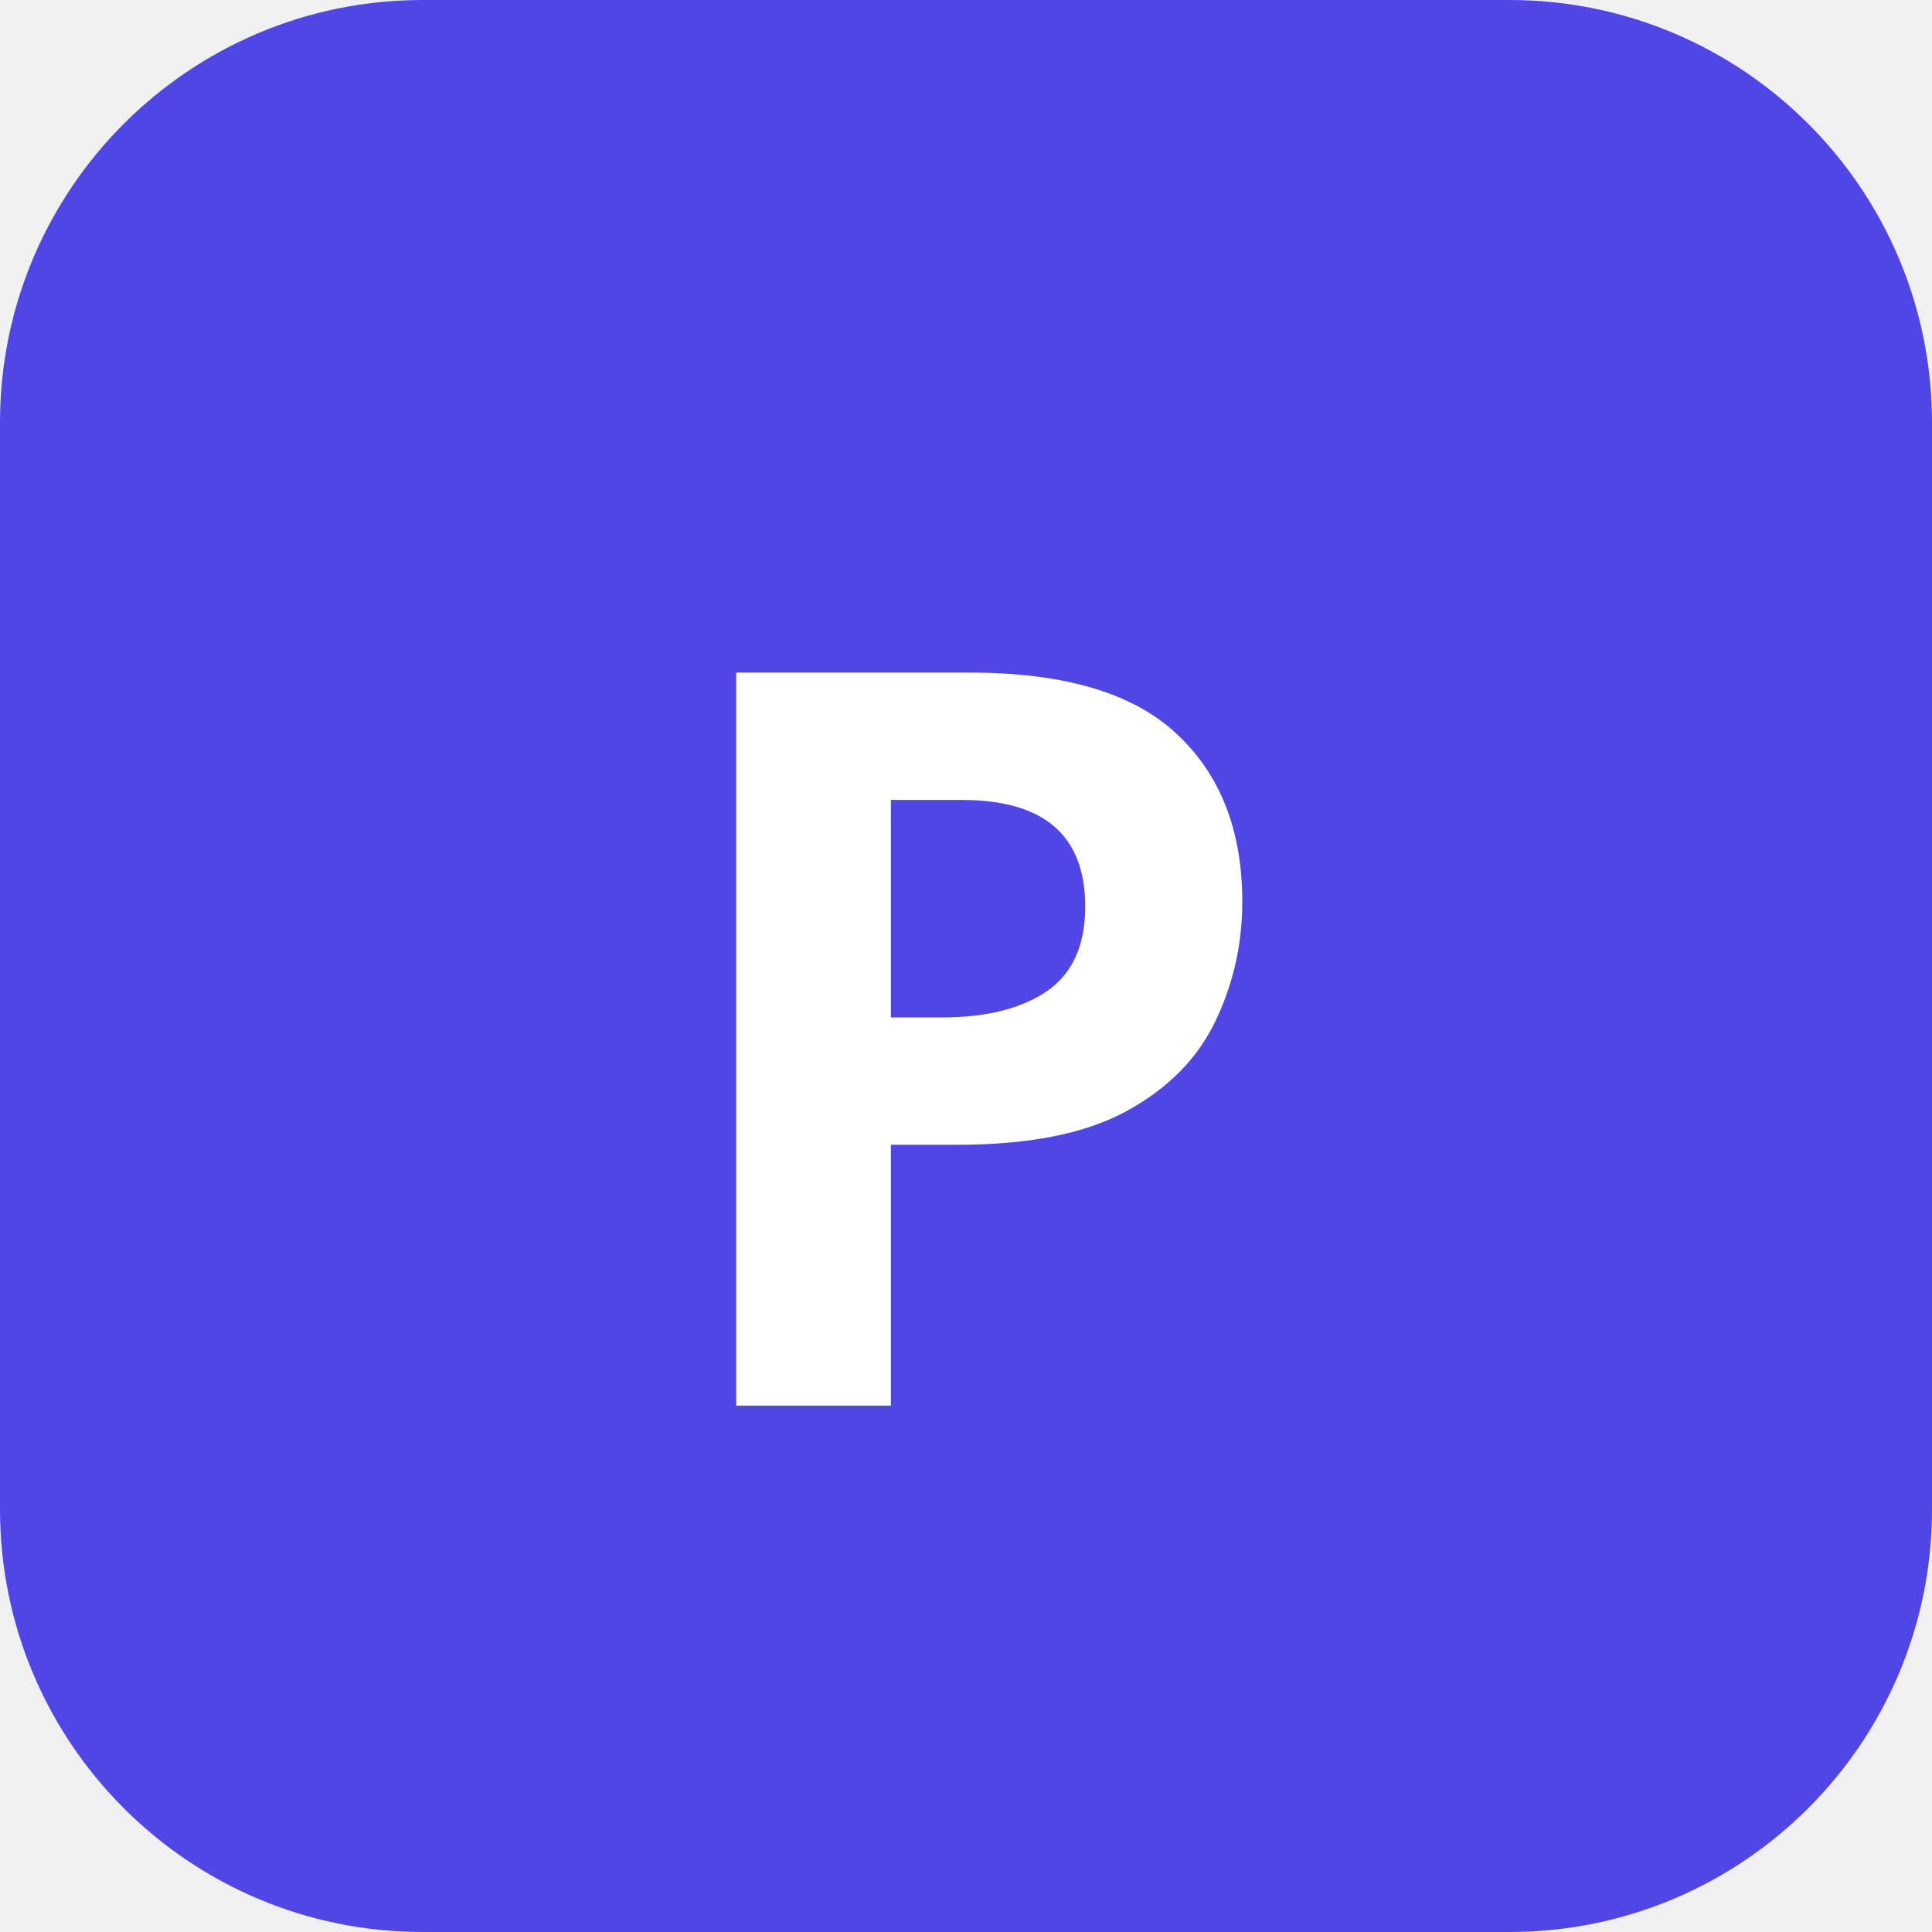
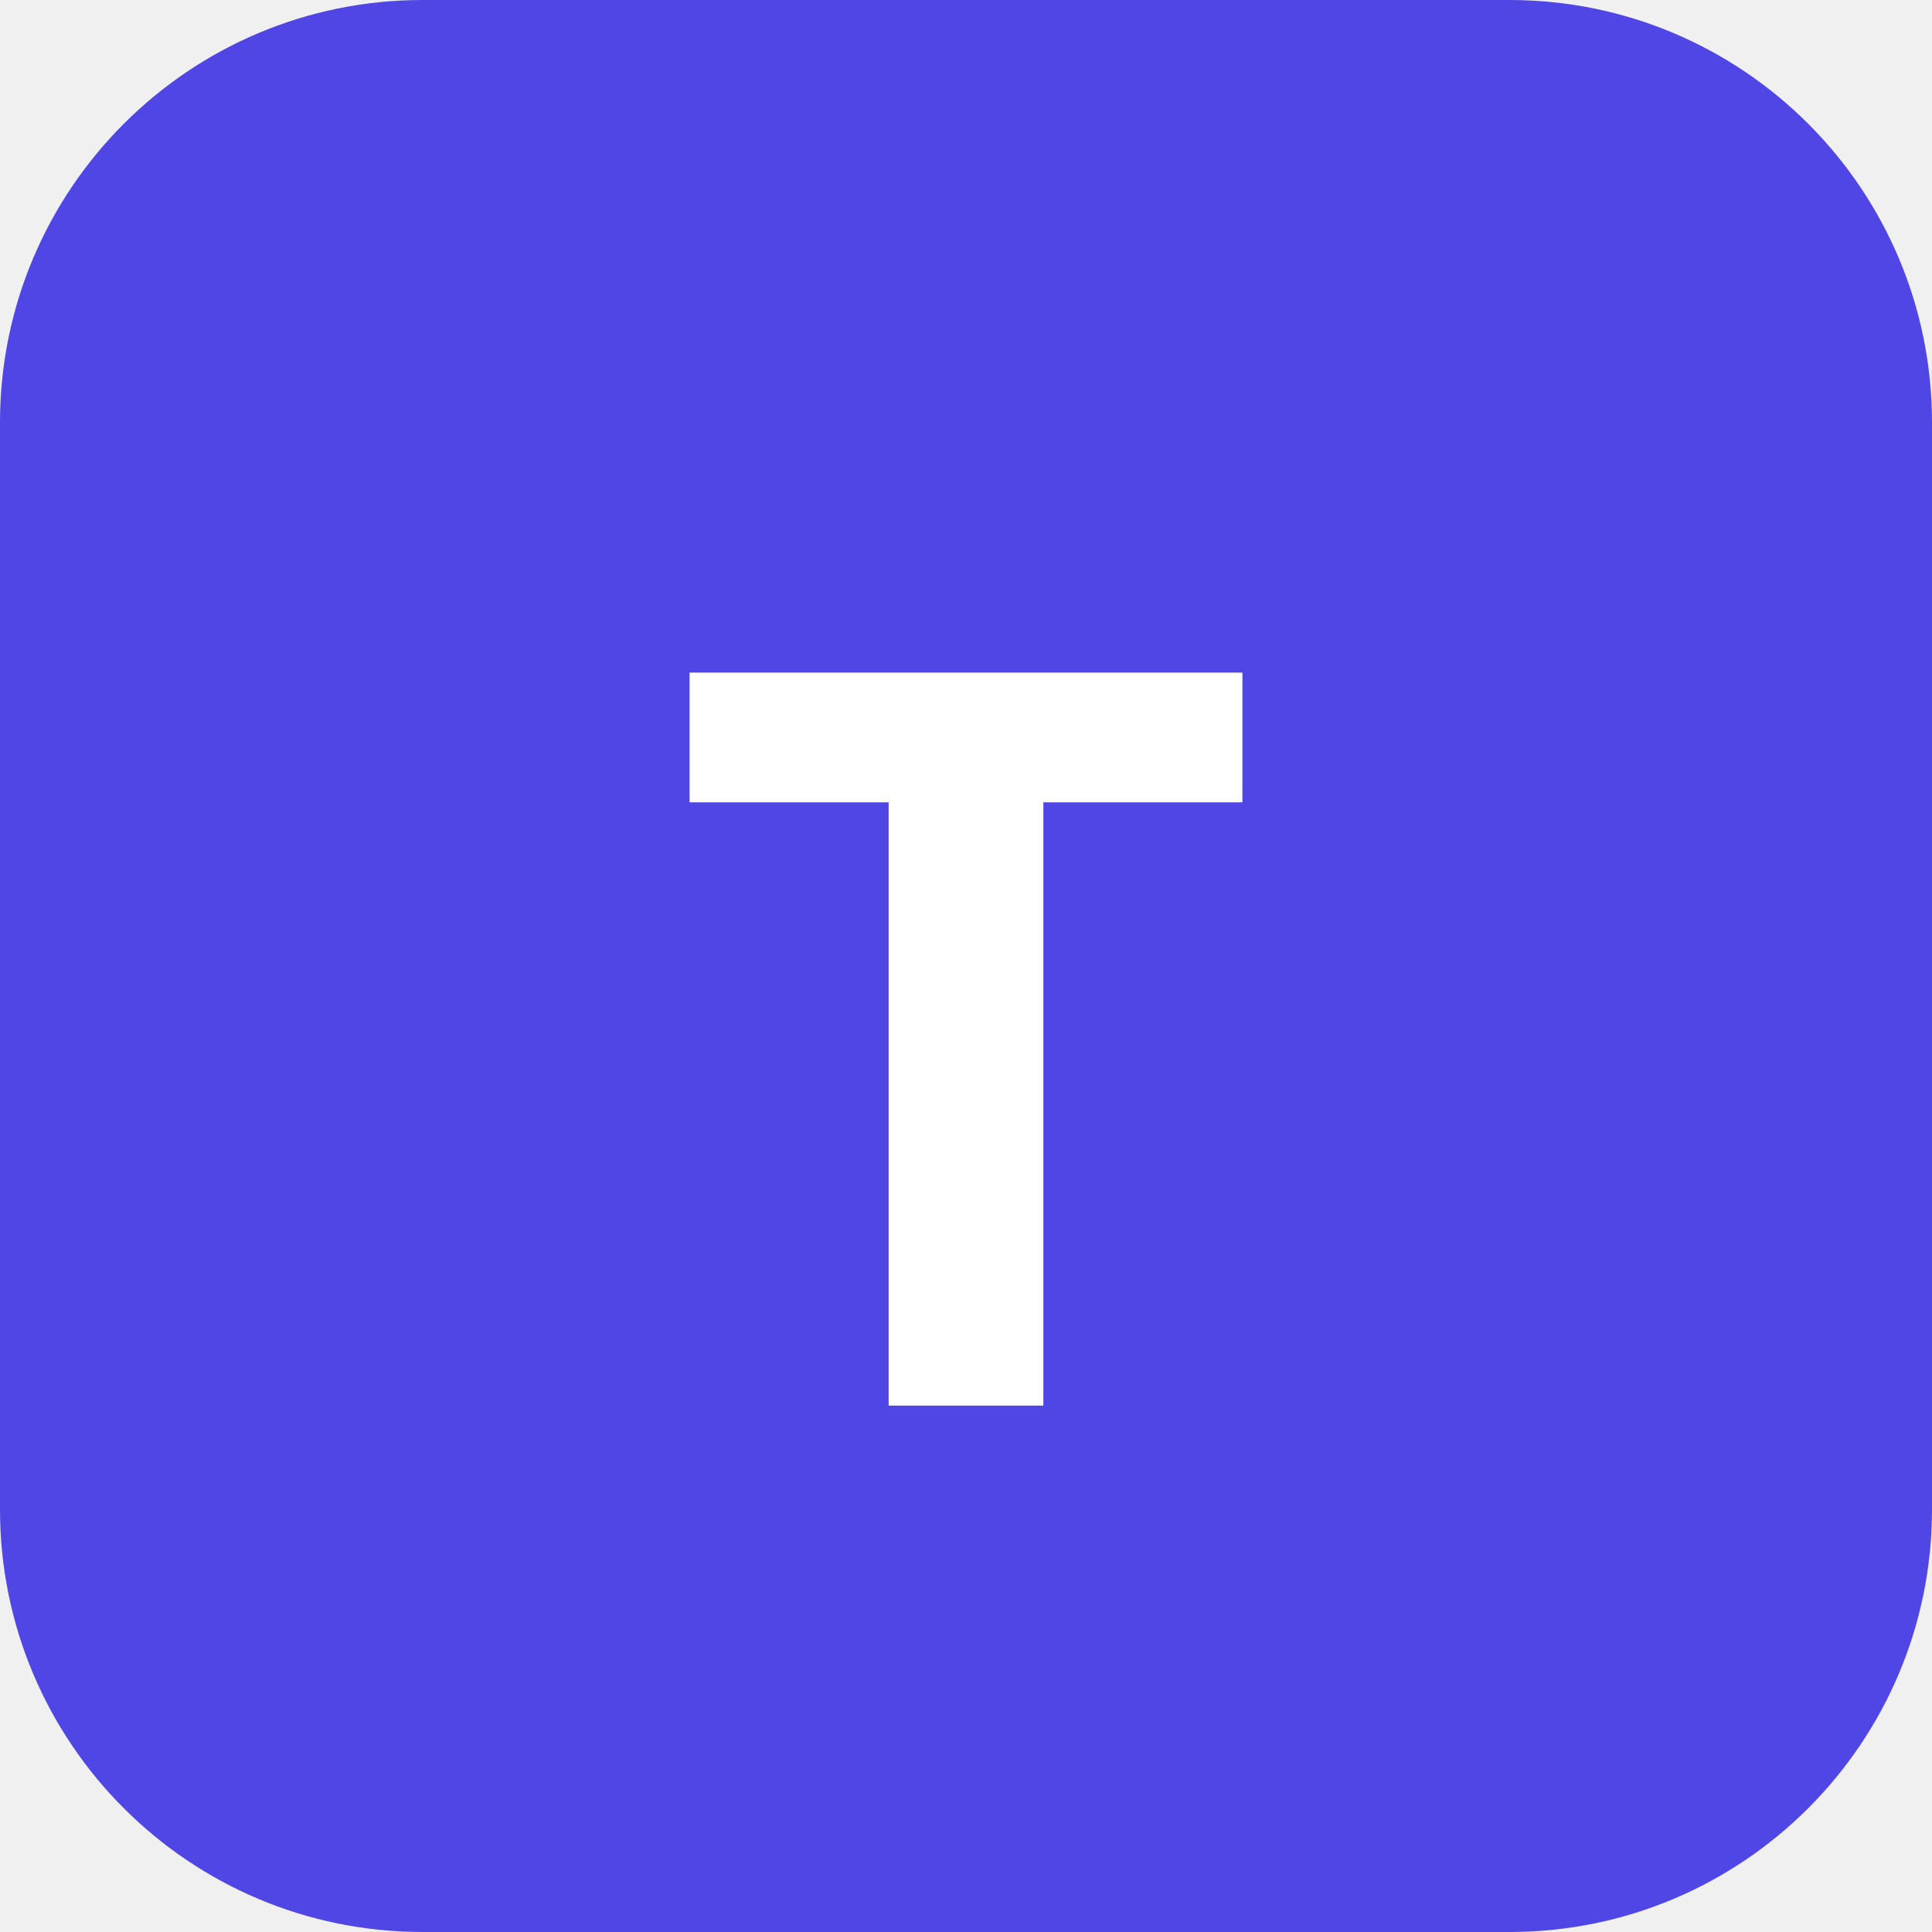
<svg xmlns="http://www.w3.org/2000/svg" viewBox="0 0 64 64">
  <rect width="64" height="64" rx="14" fill="#4f46e5" />
-   <text x="50%" y="54%" text-anchor="middle" dominant-baseline="middle" font-family="system-ui, sans-serif" font-size="34" font-weight="700" fill="#fff">P</text>
+   <text x="50%" y="54%" text-anchor="middle" dominant-baseline="middle" font-family="system-ui, sans-serif" font-size="34" font-weight="700" fill="#fff">T</text>
</svg>
